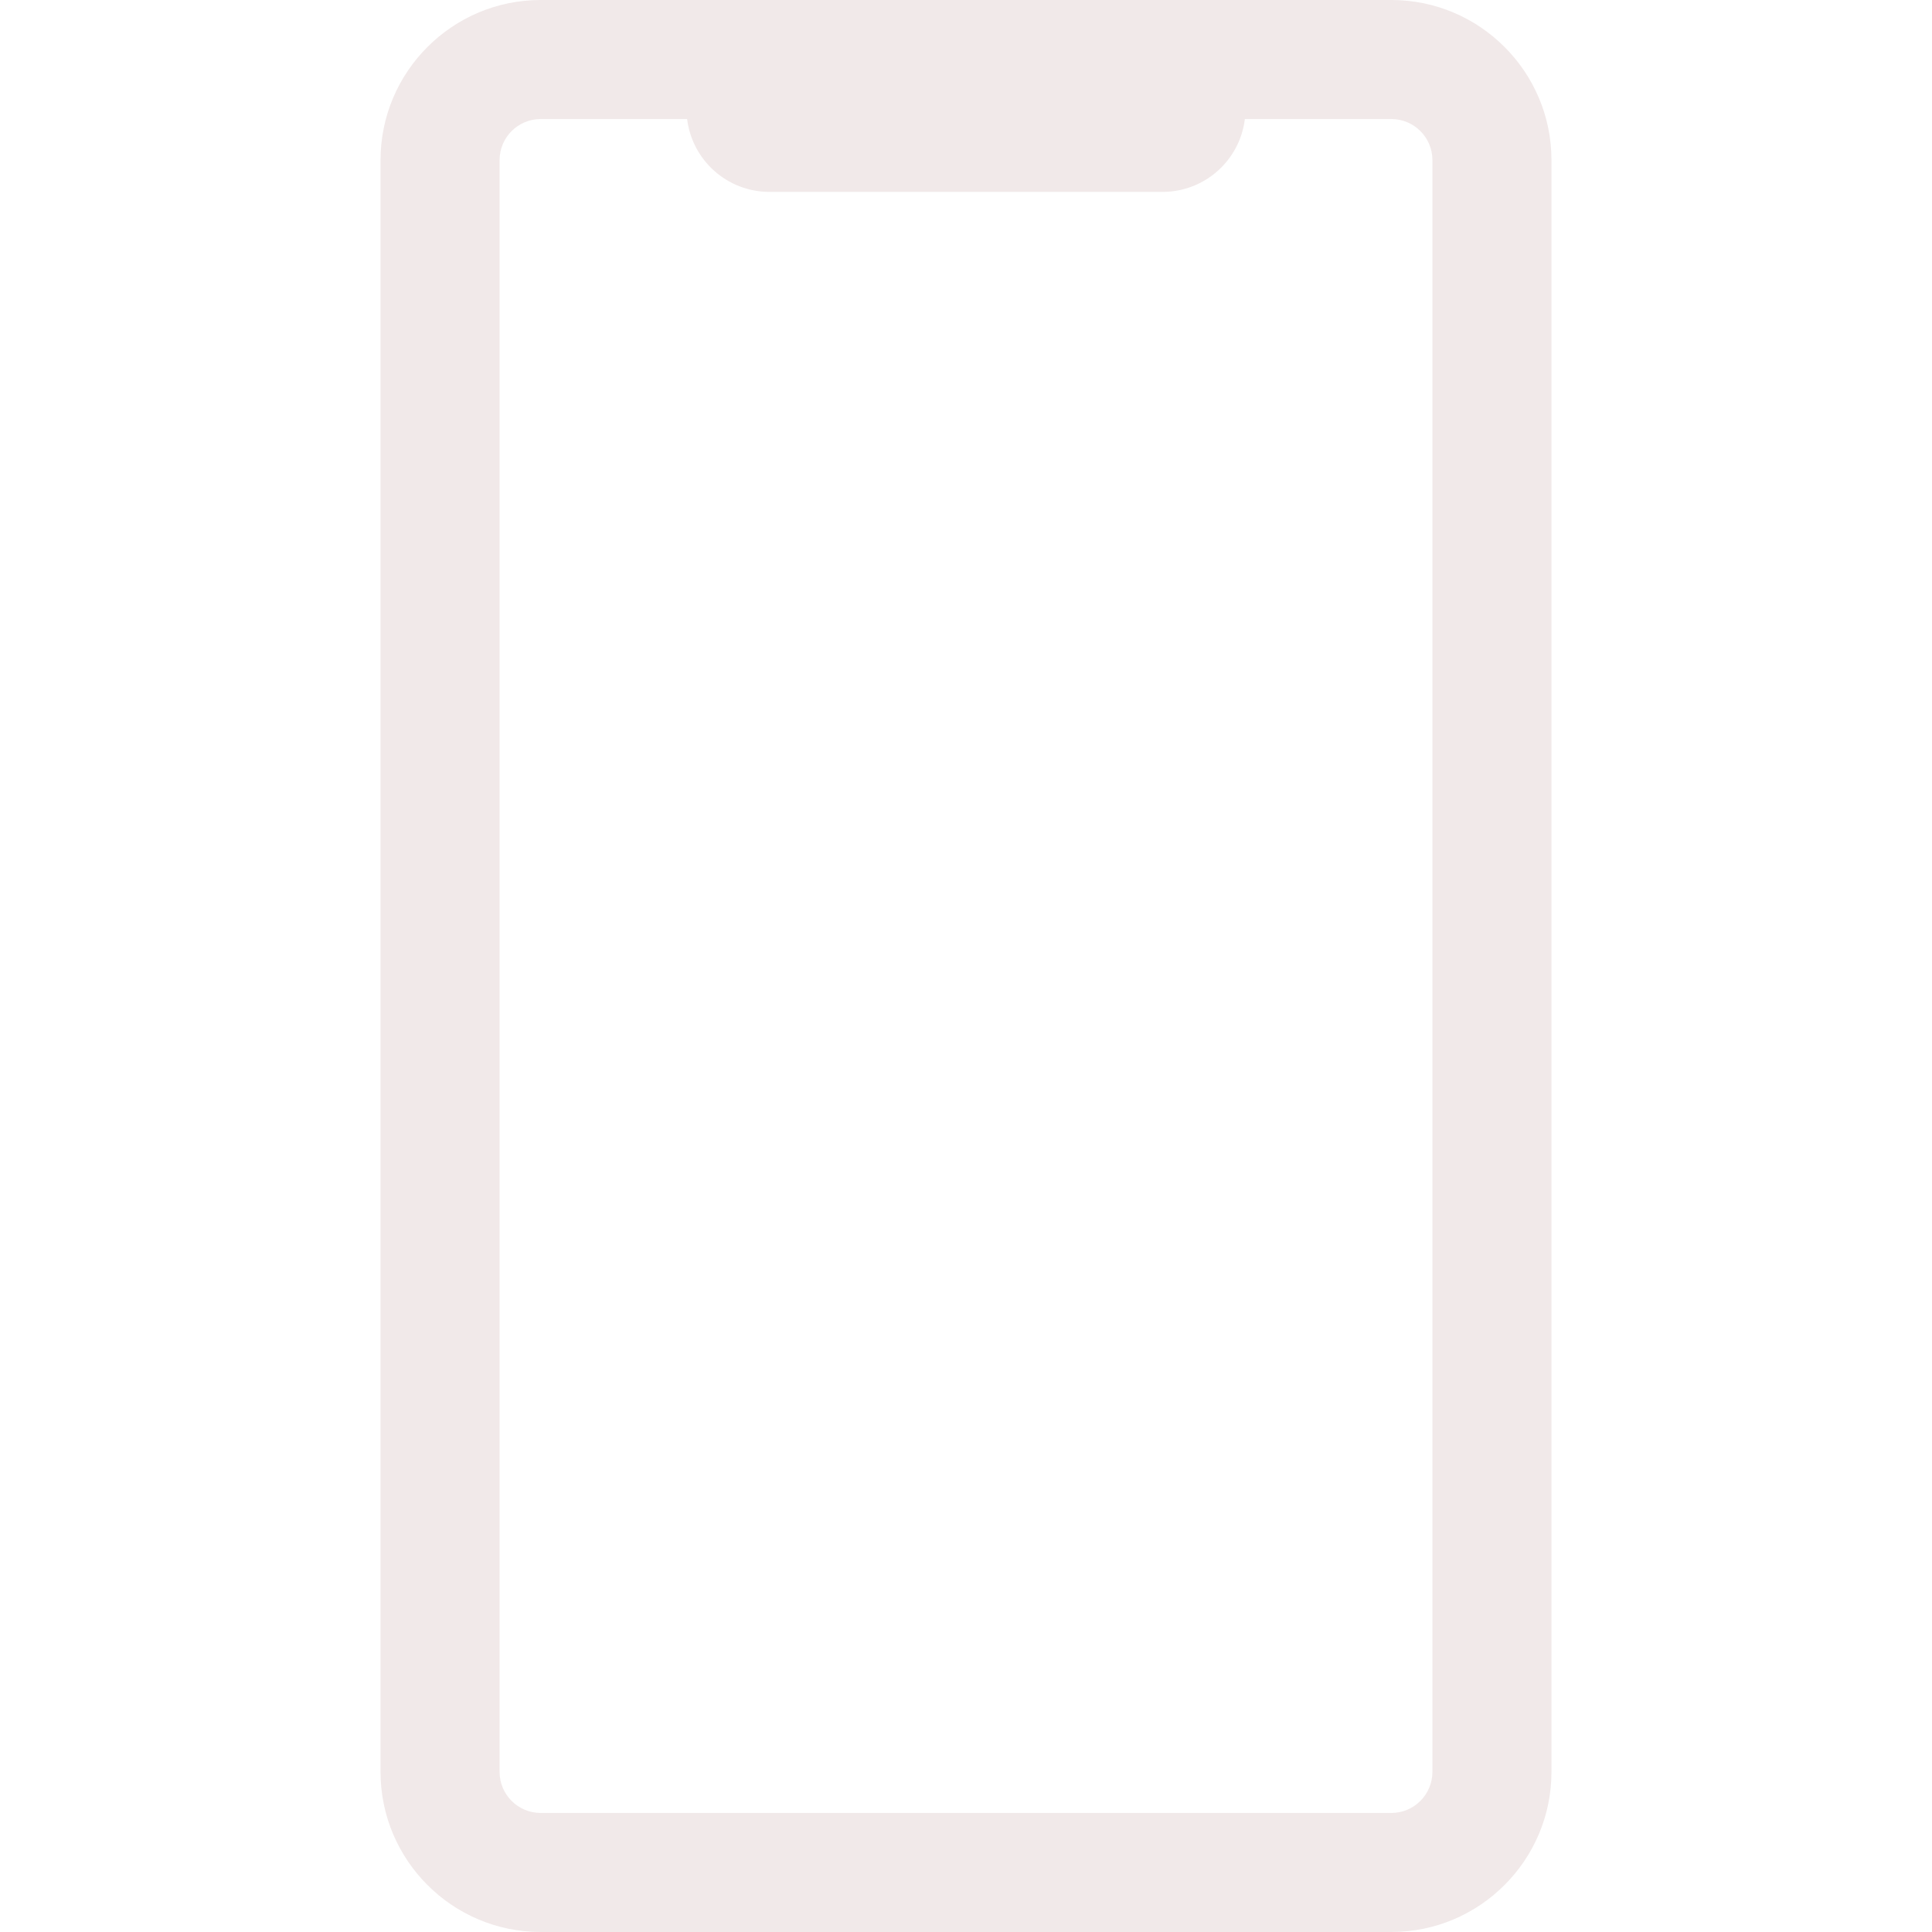
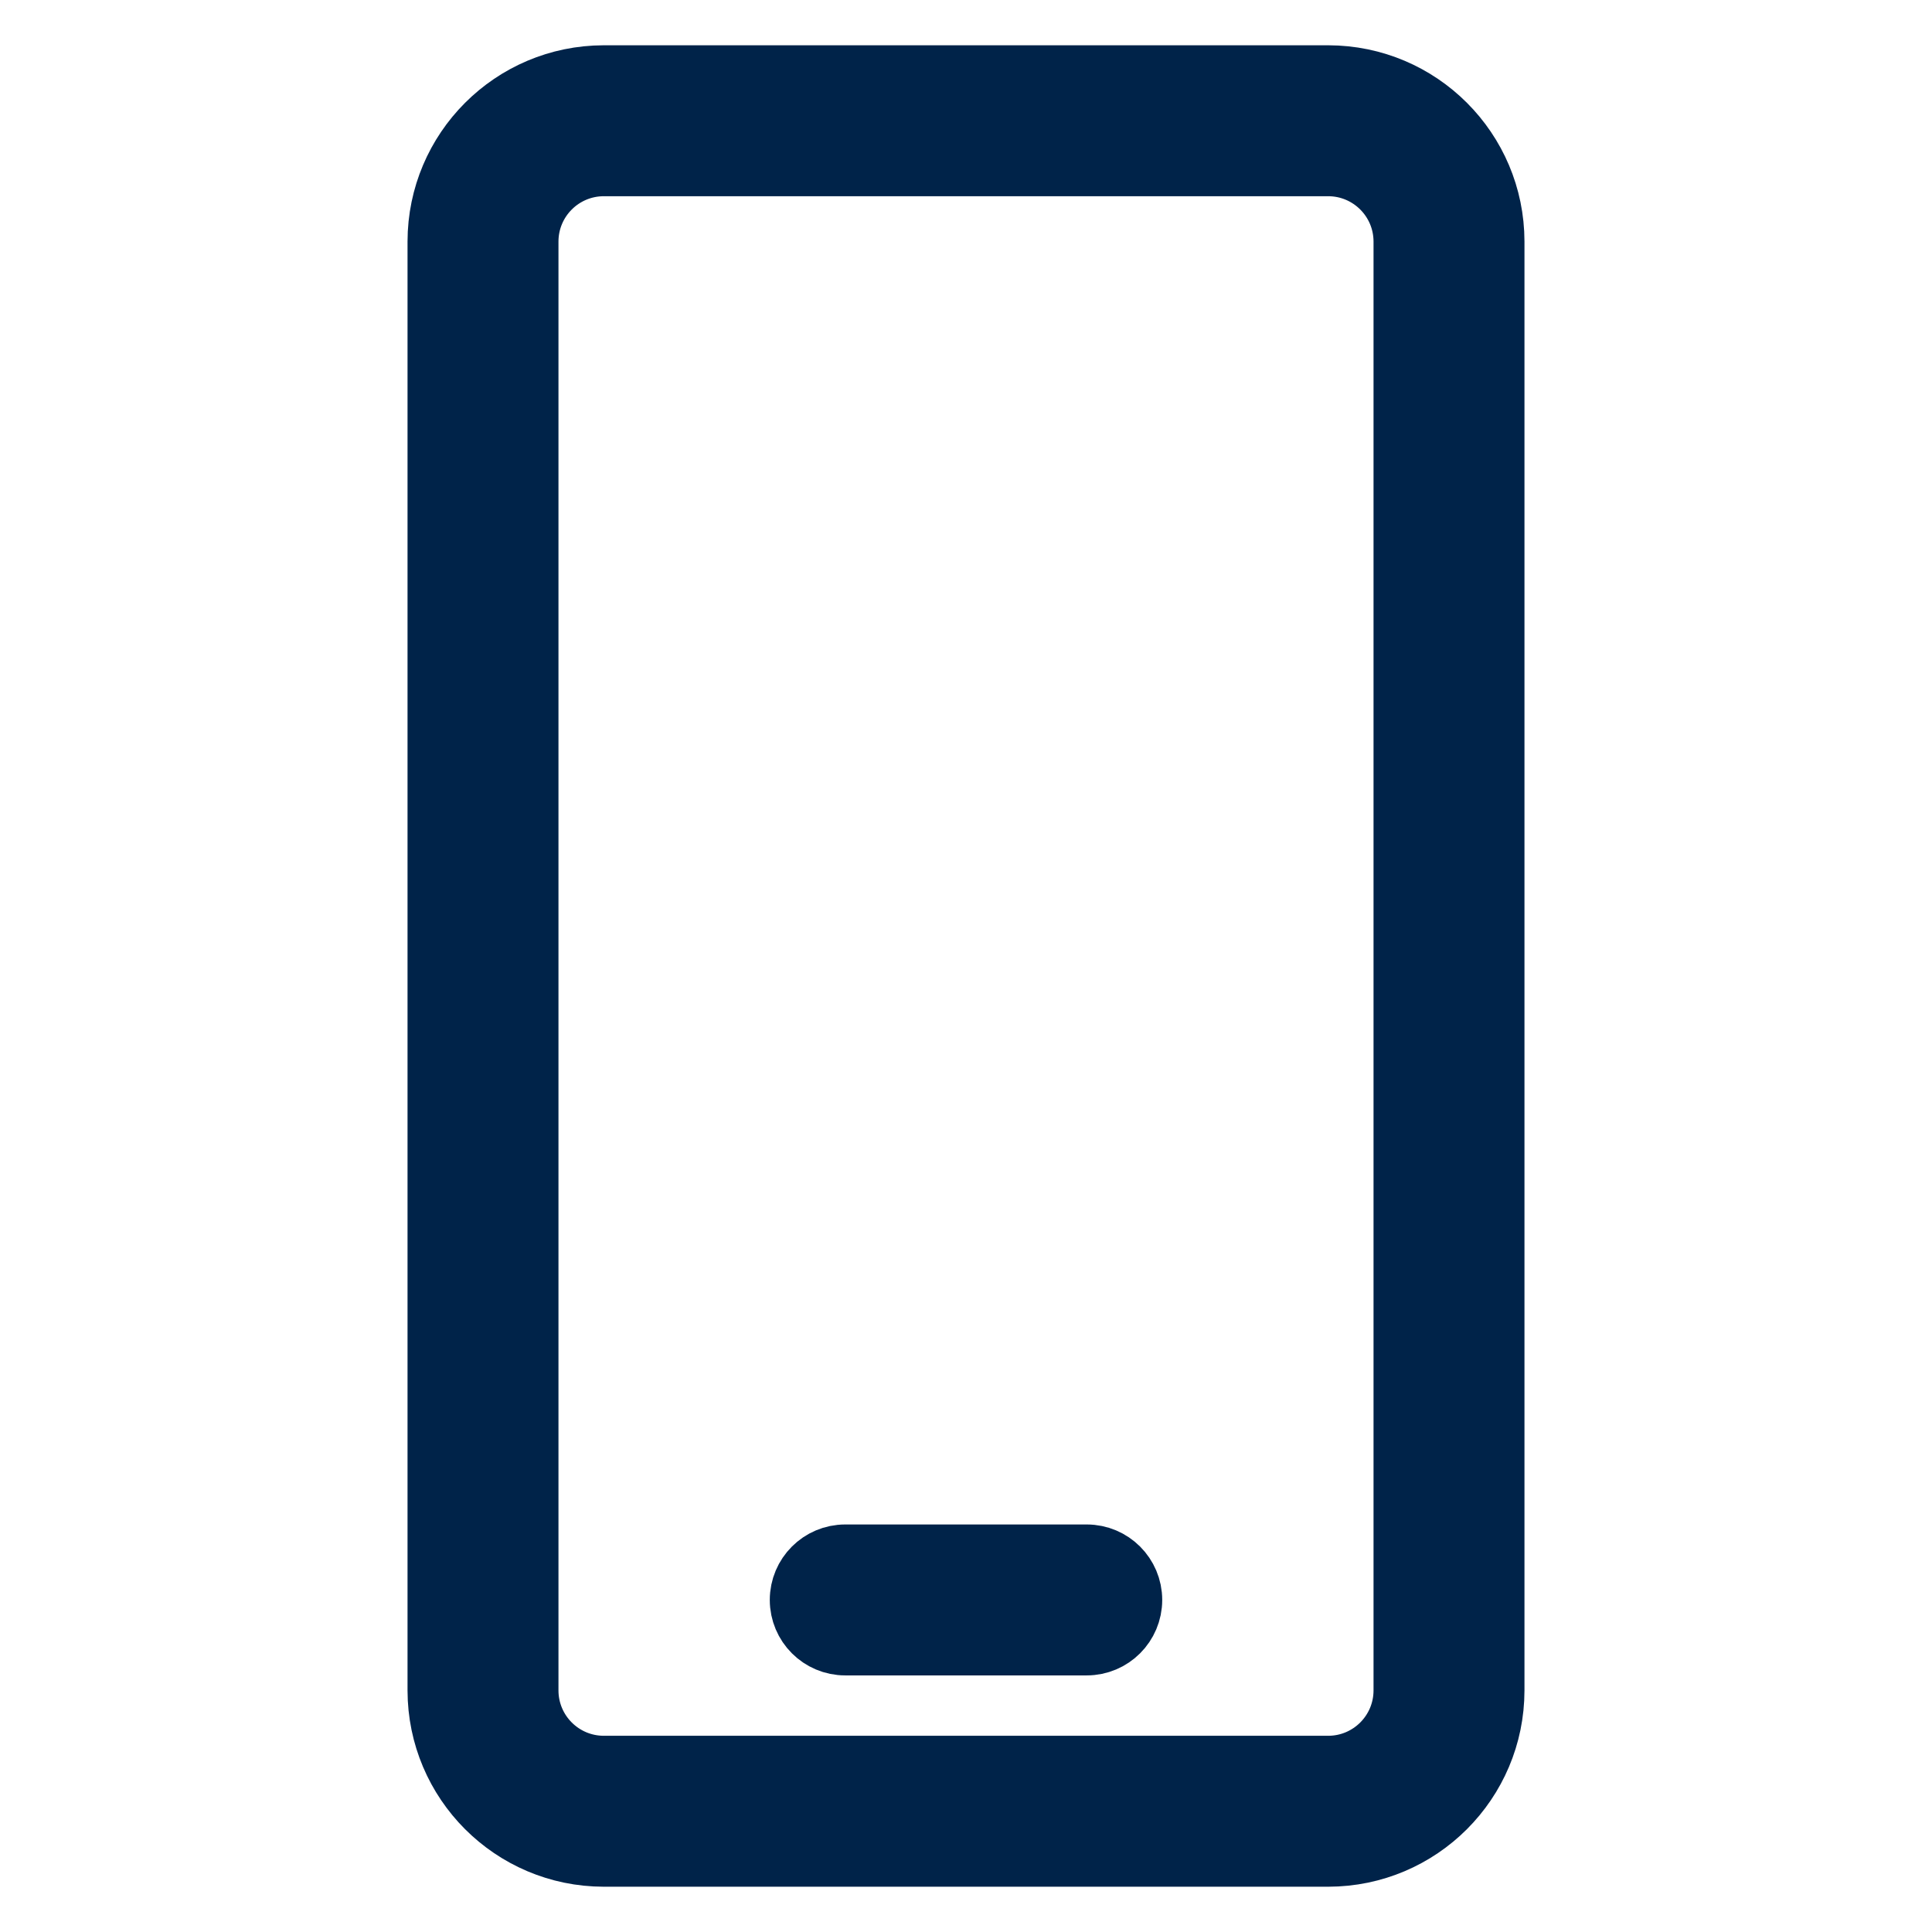
- <svg xmlns="http://www.w3.org/2000/svg" fill="#f1e9e9" version="1.1" id="Layer_1" width="800px" height="800px" viewBox="455.056 796 200 200" enable-background="new 455.056 796 200 200" xml:space="preserve">
+ <svg xmlns="http://www.w3.org/2000/svg" fill="#002349" width="800px" height="800px" viewBox="0 0 32 32" version="1.1" stroke="#002349">
  <g id="SVGRepo_bgCarrier" stroke-width="0" />
  <g id="SVGRepo_tracerCarrier" stroke-linecap="round" stroke-linejoin="round" />
  <g id="SVGRepo_iconCarrier">
-     <path d="M599.091,796h-88.068c-9.139,0-16.574,7.435-16.574,16.572v166.854c0,9.138,7.436,16.573,16.574,16.573h88.068 c9.138,0,16.572-7.436,16.572-16.573V812.572C615.663,803.435,608.229,796,599.091,796z M603.339,979.427 c0,2.343-1.906,4.25-4.248,4.25h-88.068c-2.344,0-4.25-1.907-4.25-4.25V812.572c0-2.343,1.907-4.249,4.25-4.249h15.164 c0.515,4.248,4.132,7.541,8.519,7.541h40.697c4.392,0,8.005-3.293,8.52-7.541h15.169c2.342,0,4.248,1.906,4.248,4.249V979.427z" />
+     <path d="M22 1.25h-12c-1.518 0.002-2.748 1.232-2.75 2.75v24c0.002 1.518 1.232 2.748 2.75 2.75h12c1.518-0.002 2.748-1.232 2.75-2.75v-24c-0.002-1.518-1.232-2.748-2.75-2.75h-0zM23.25 28c-0.001 0.69-0.56 1.249-1.25 1.25h-12c-0.69-0.001-1.249-0.56-1.25-1.25v-24c0.001-0.69 0.56-1.249 1.25-1.25h12c0.69 0.001 1.249 0.56 1.25 1.25v0zM18 25.75h-4c-0.414 0-0.75 0.336-0.75 0.75s0.336 0.75 0.75 0.75v0h4c0.414 0 0.75-0.336 0.75-0.75s-0.336-0.75-0.75-0.75v0z" />
  </g>
</svg>
